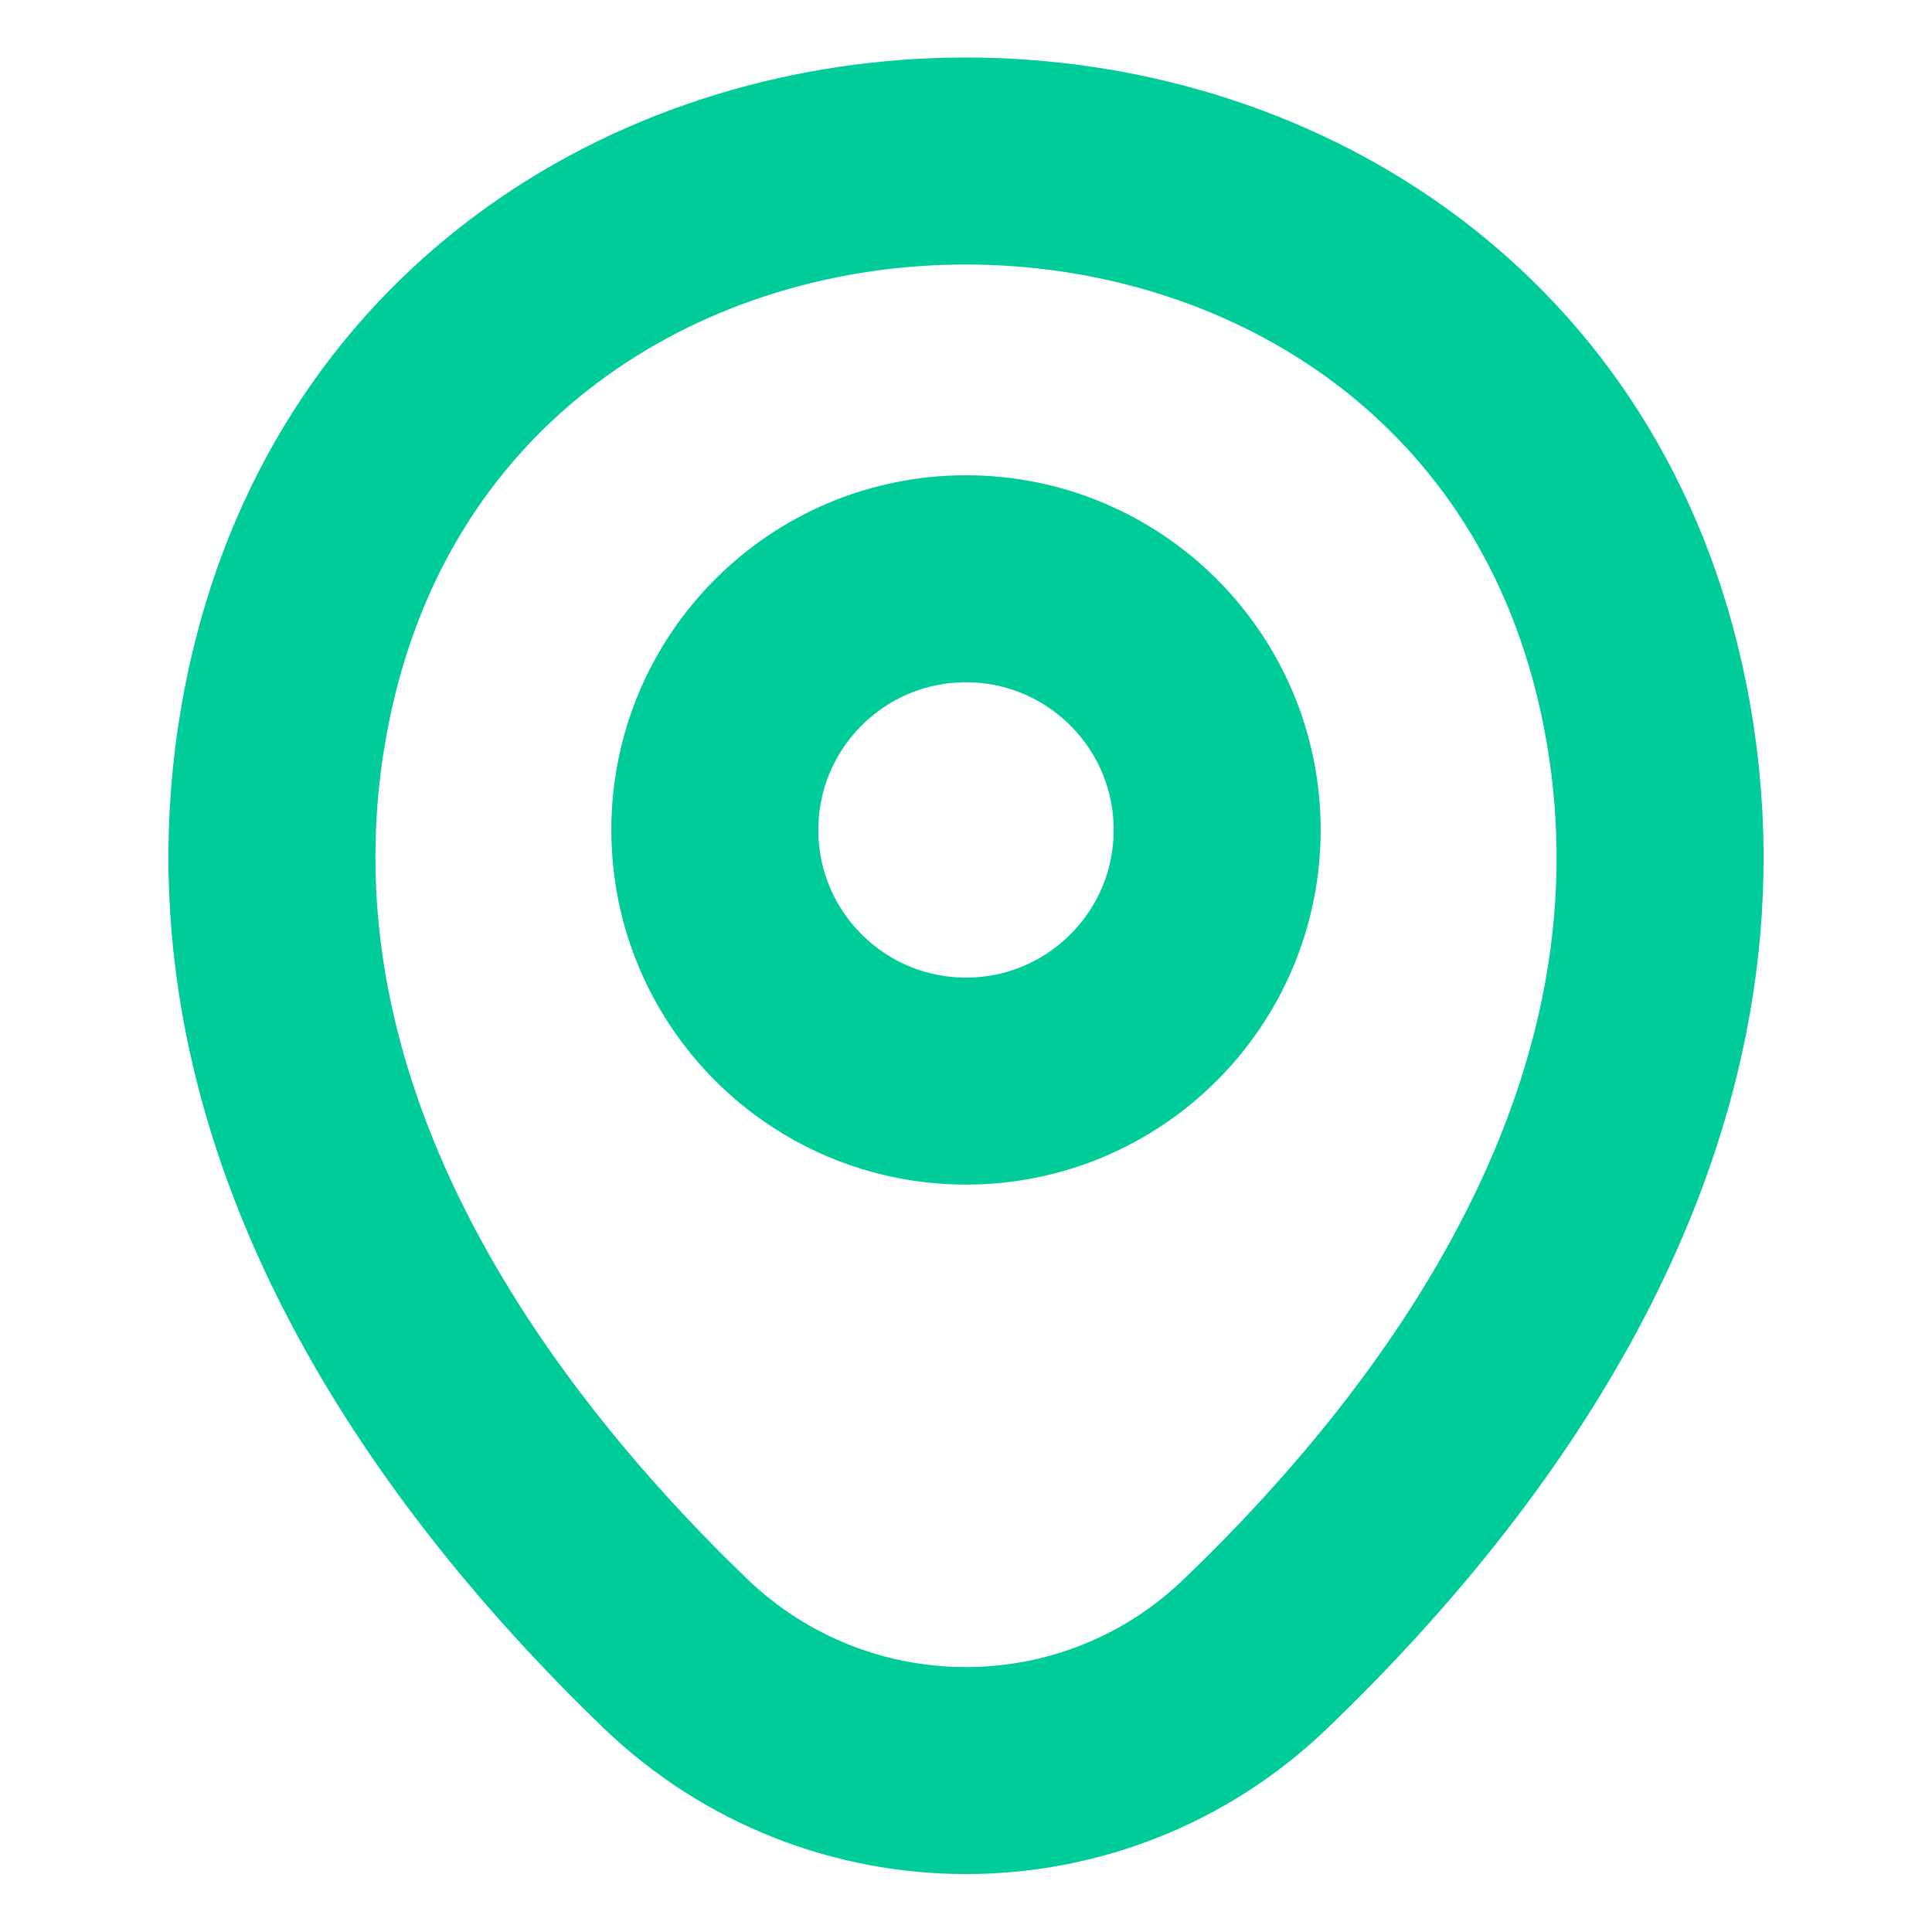
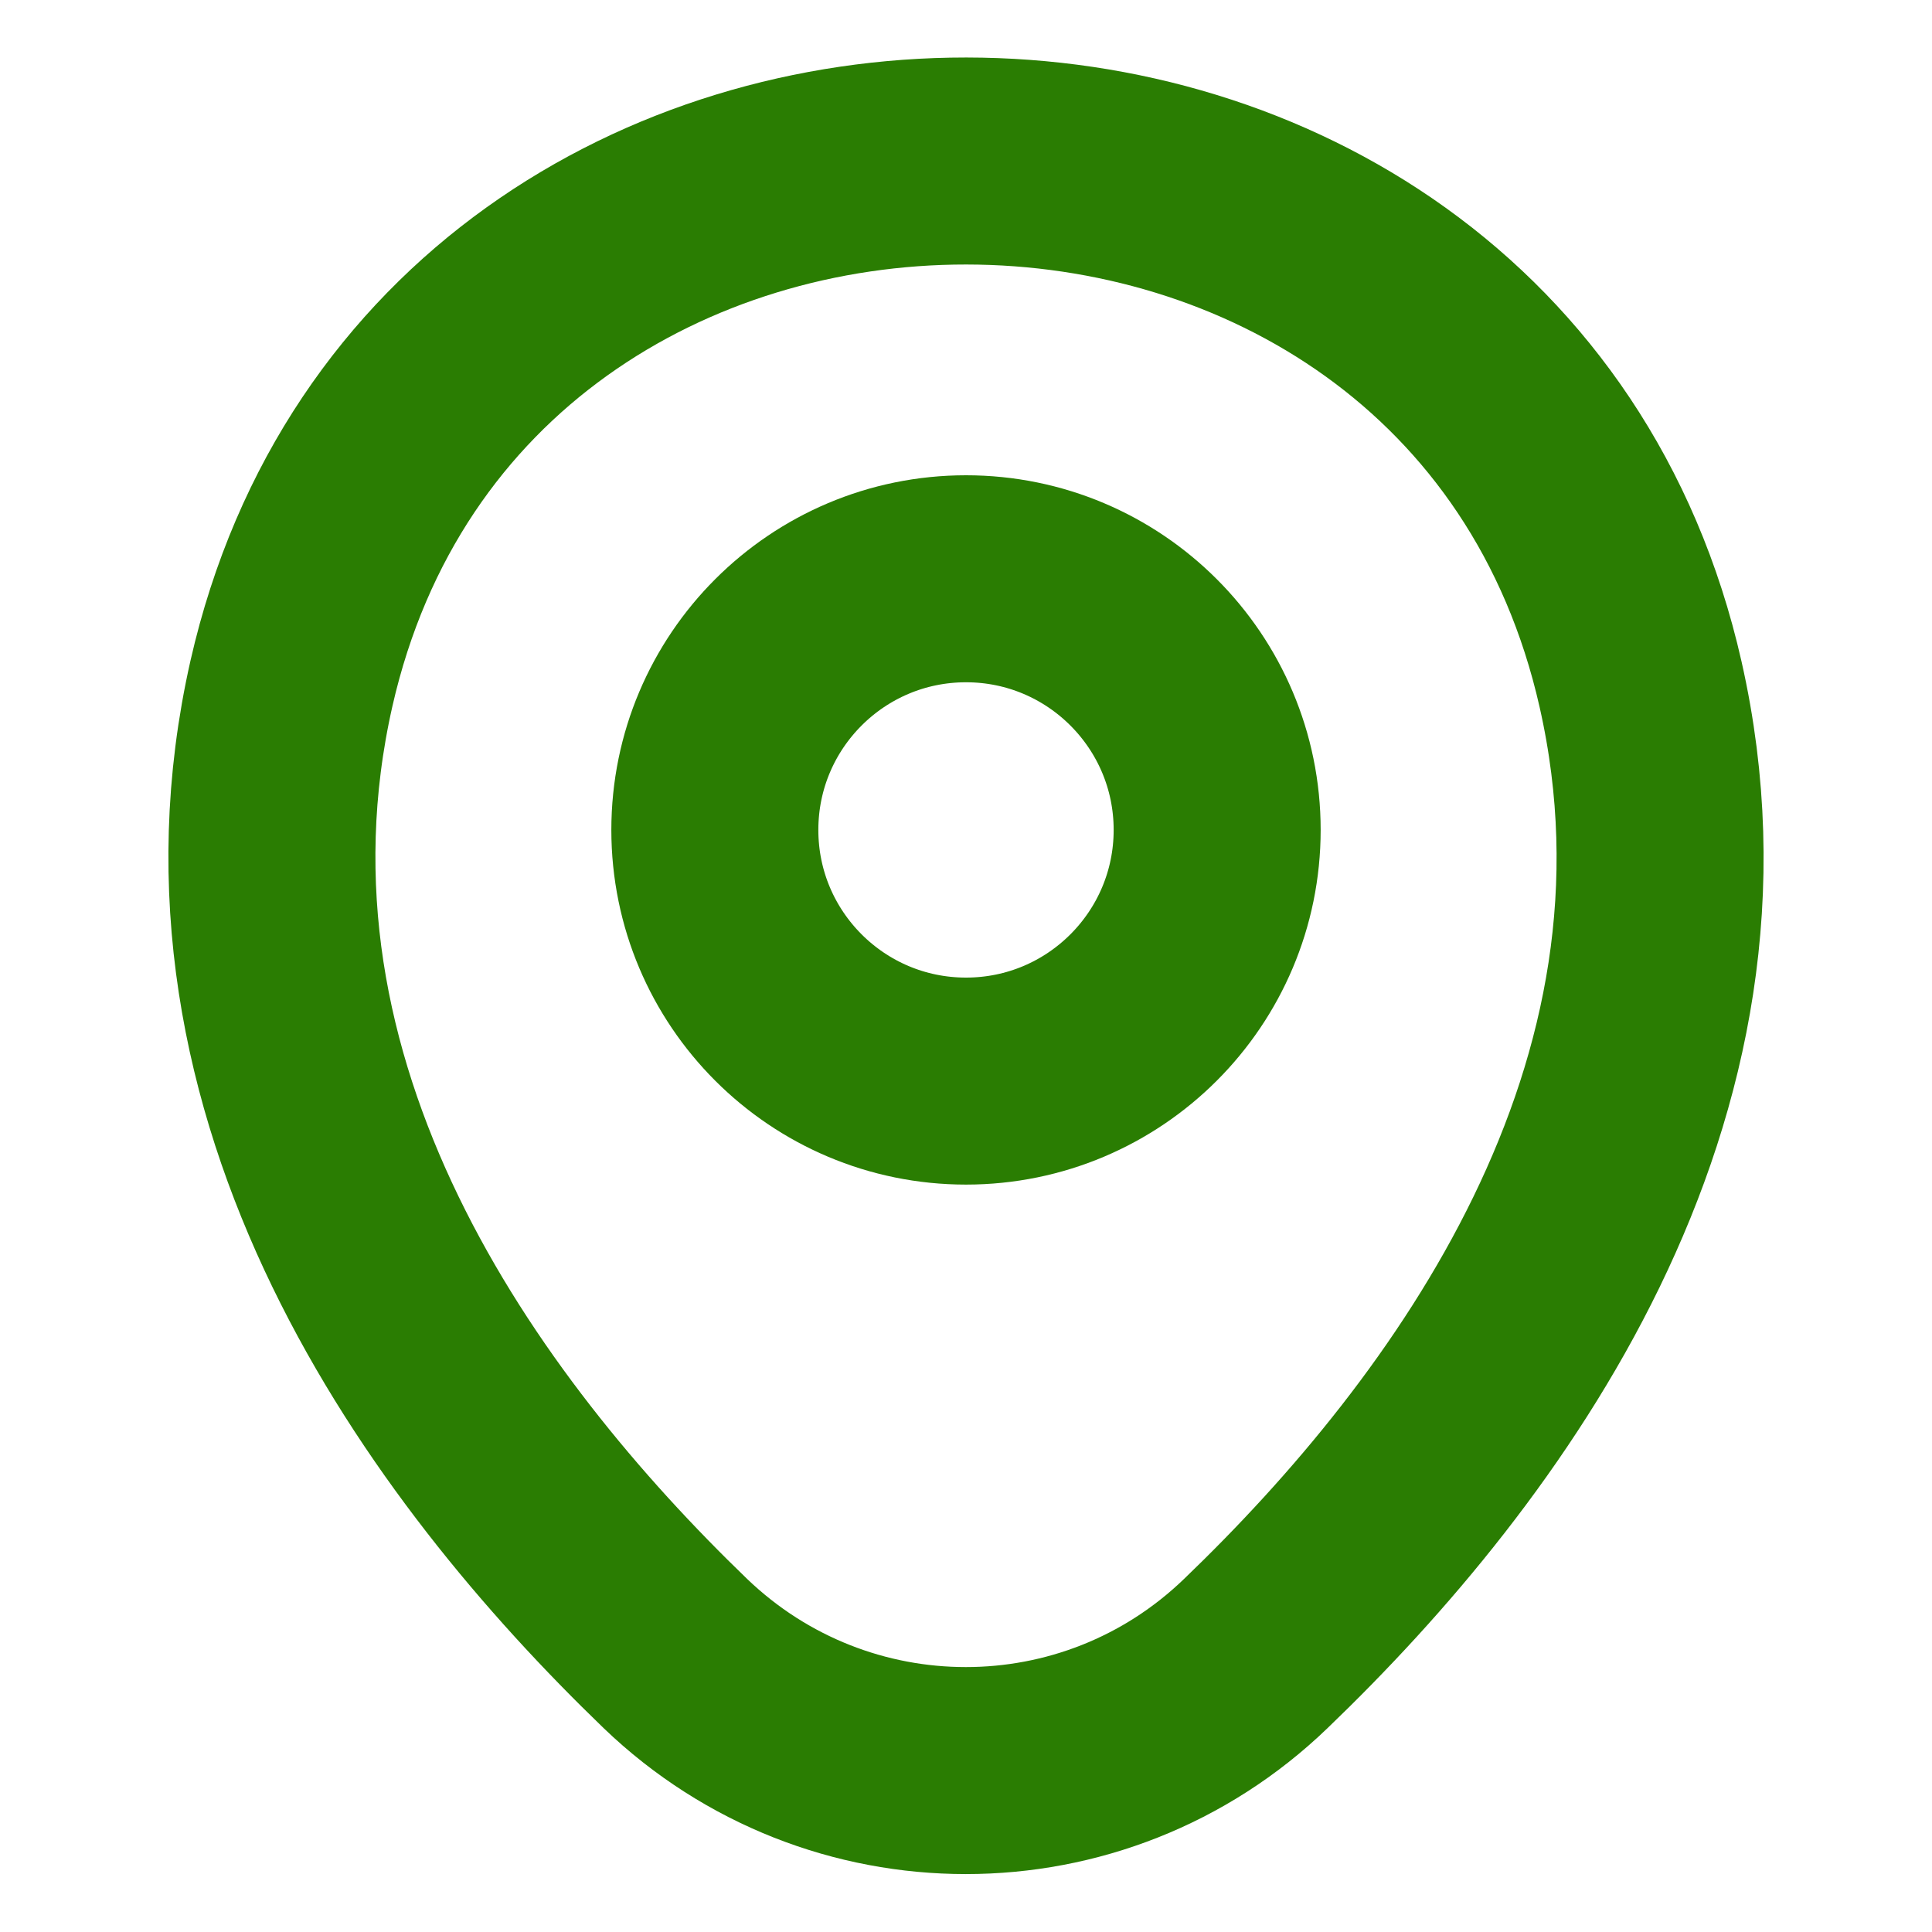
<svg xmlns="http://www.w3.org/2000/svg" width="14" height="14" viewBox="0 0 14 14" fill="none">
-   <path d="M7 7.834C8.005 7.834 8.82 7.019 8.82 6.014C8.82 5.009 8.005 4.194 7 4.194C5.995 4.194 5.18 5.009 5.18 6.014C5.18 7.019 5.995 7.834 7 7.834Z" stroke="#00CC99" stroke-width="1.5" />
-   <path d="M2.112 4.952C3.261 -0.099 10.745 -0.093 11.888 4.958C12.559 7.922 10.716 10.43 9.1 11.982C7.927 13.113 6.072 13.113 4.894 11.982C3.284 10.43 1.441 7.916 2.112 4.952Z" stroke="#00CC99" stroke-width="1.5" />
+   <path d="M7 7.834C8.005 7.834 8.82 7.019 8.82 6.014C8.82 5.009 8.005 4.194 7 4.194C5.995 4.194 5.18 5.009 5.18 6.014C5.18 7.019 5.995 7.834 7 7.834Z" stroke="#2a7d02" stroke-width="1.5" />
+   <path d="M2.112 4.952C3.261 -0.099 10.745 -0.093 11.888 4.958C12.559 7.922 10.716 10.43 9.1 11.982C7.927 13.113 6.072 13.113 4.894 11.982C3.284 10.43 1.441 7.916 2.112 4.952Z" stroke="#2a7d02" stroke-width="1.5" />
</svg>
